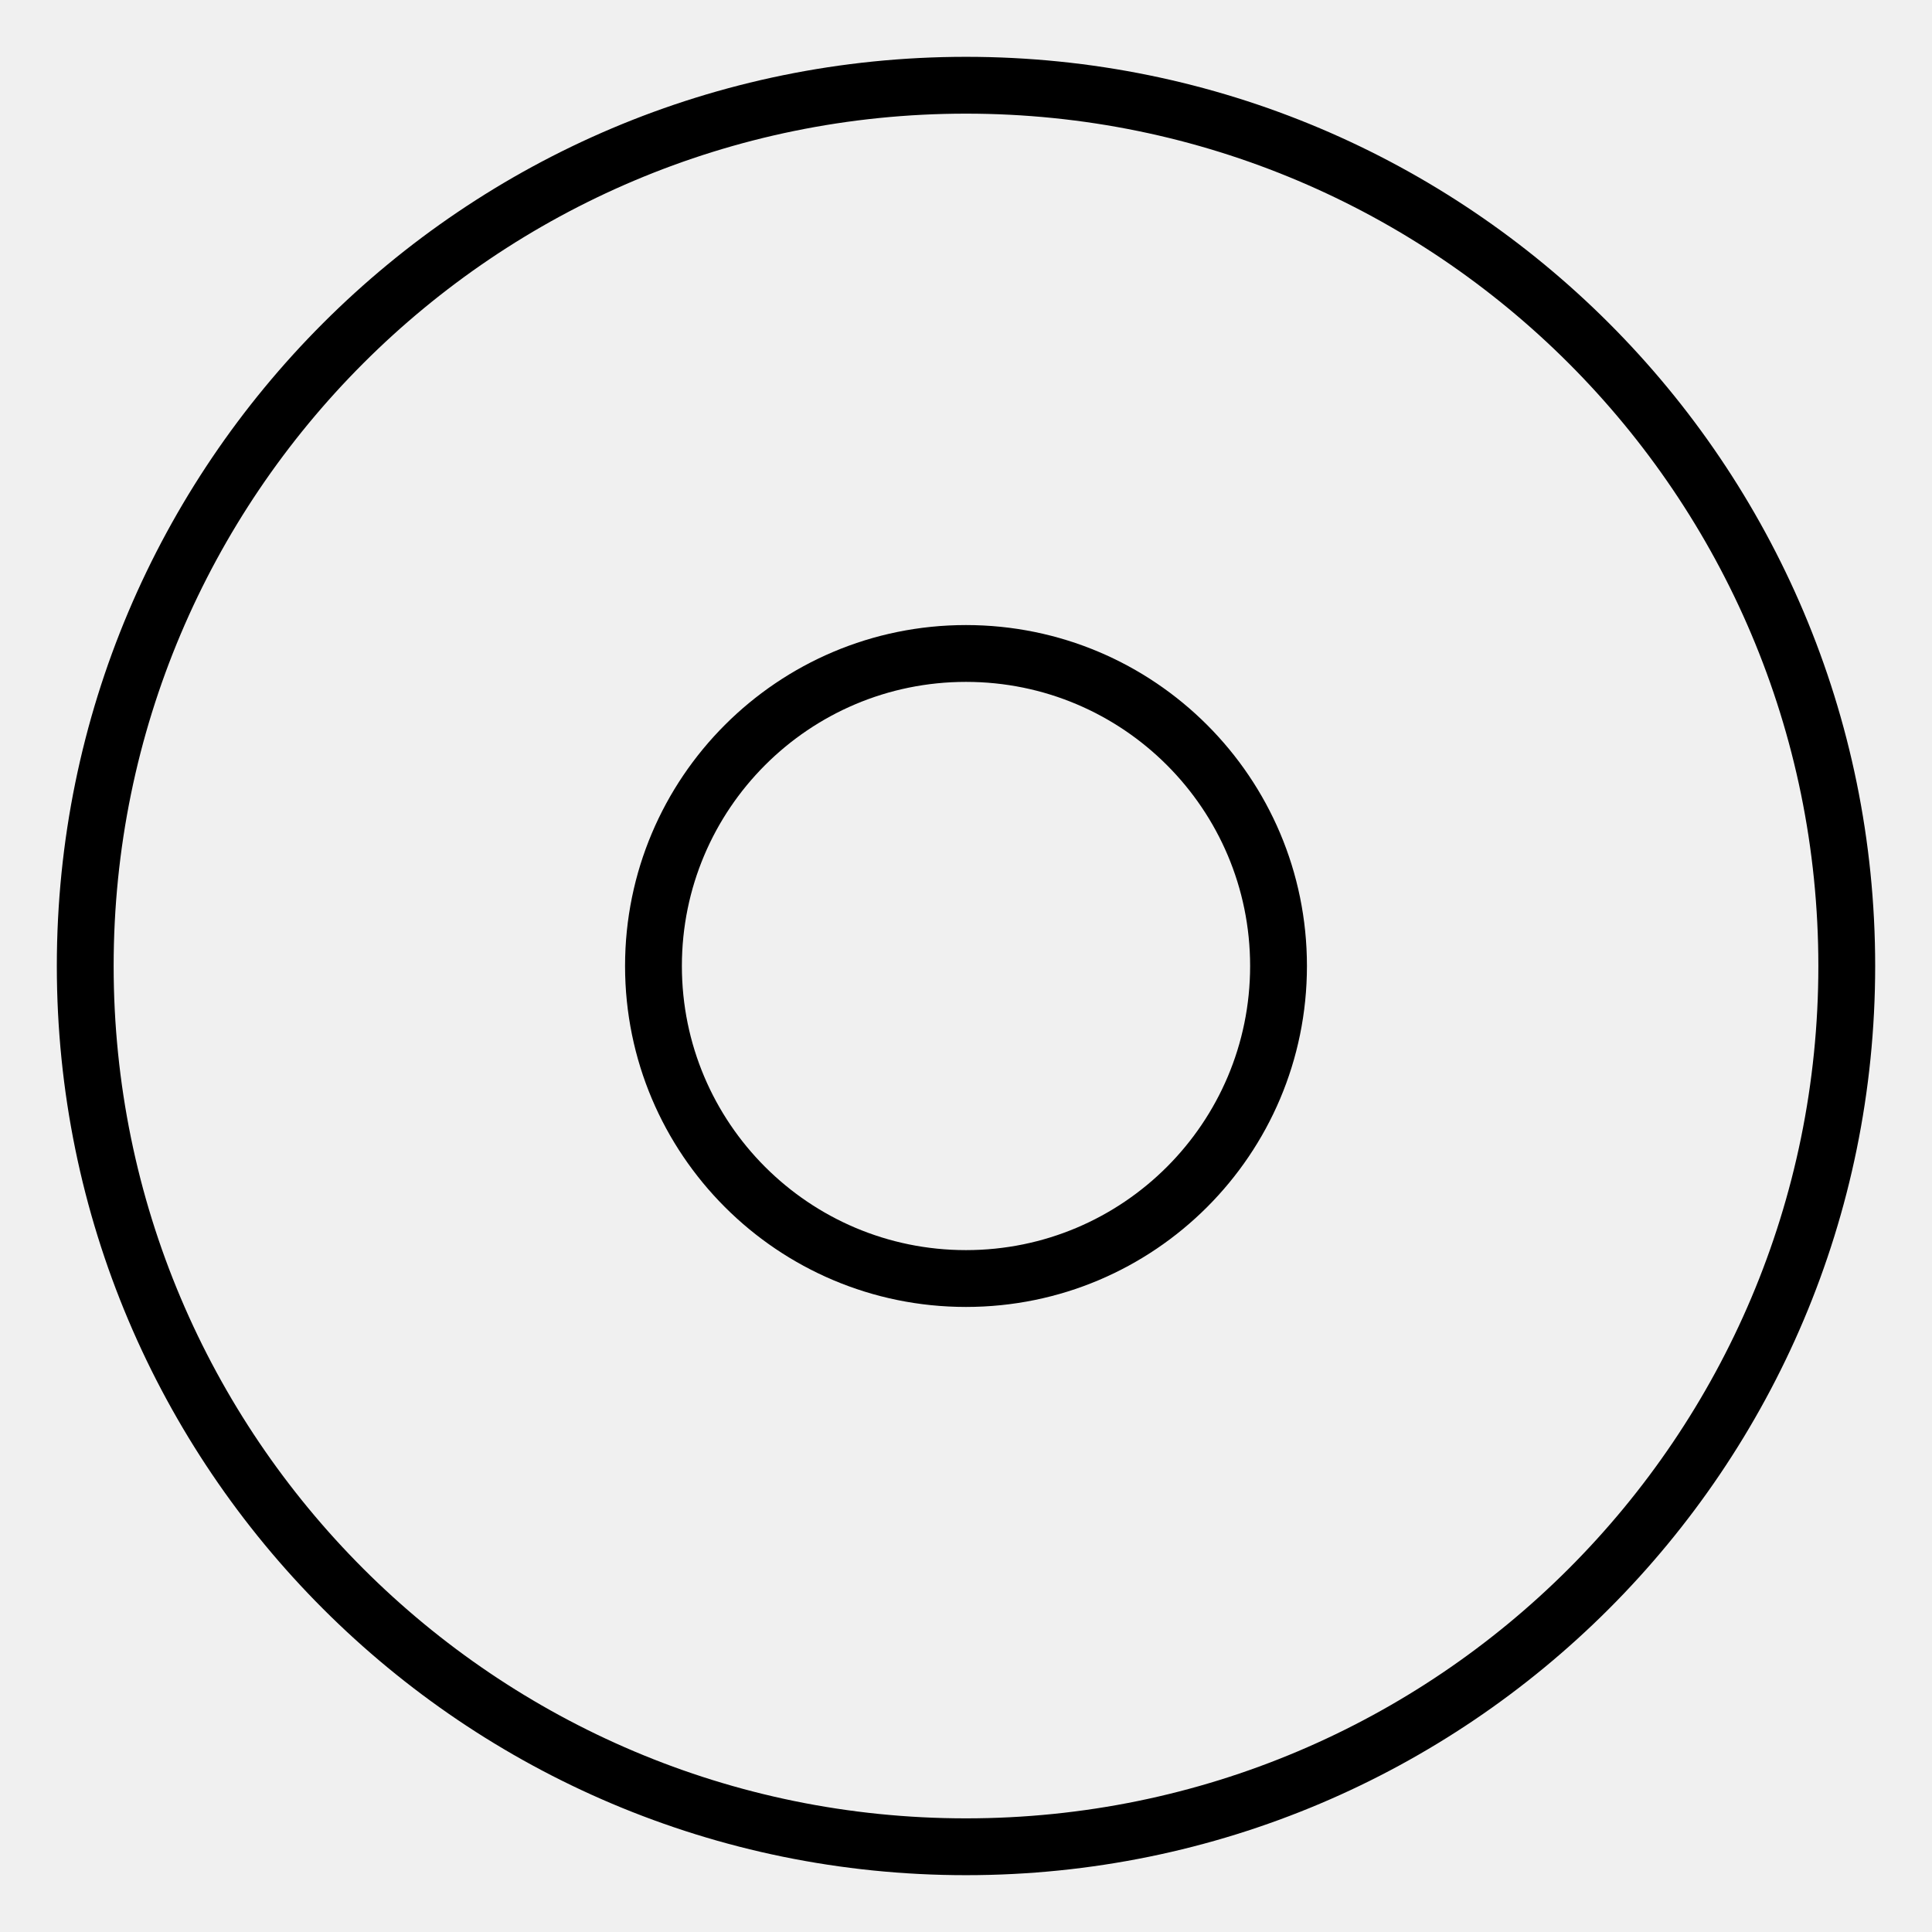
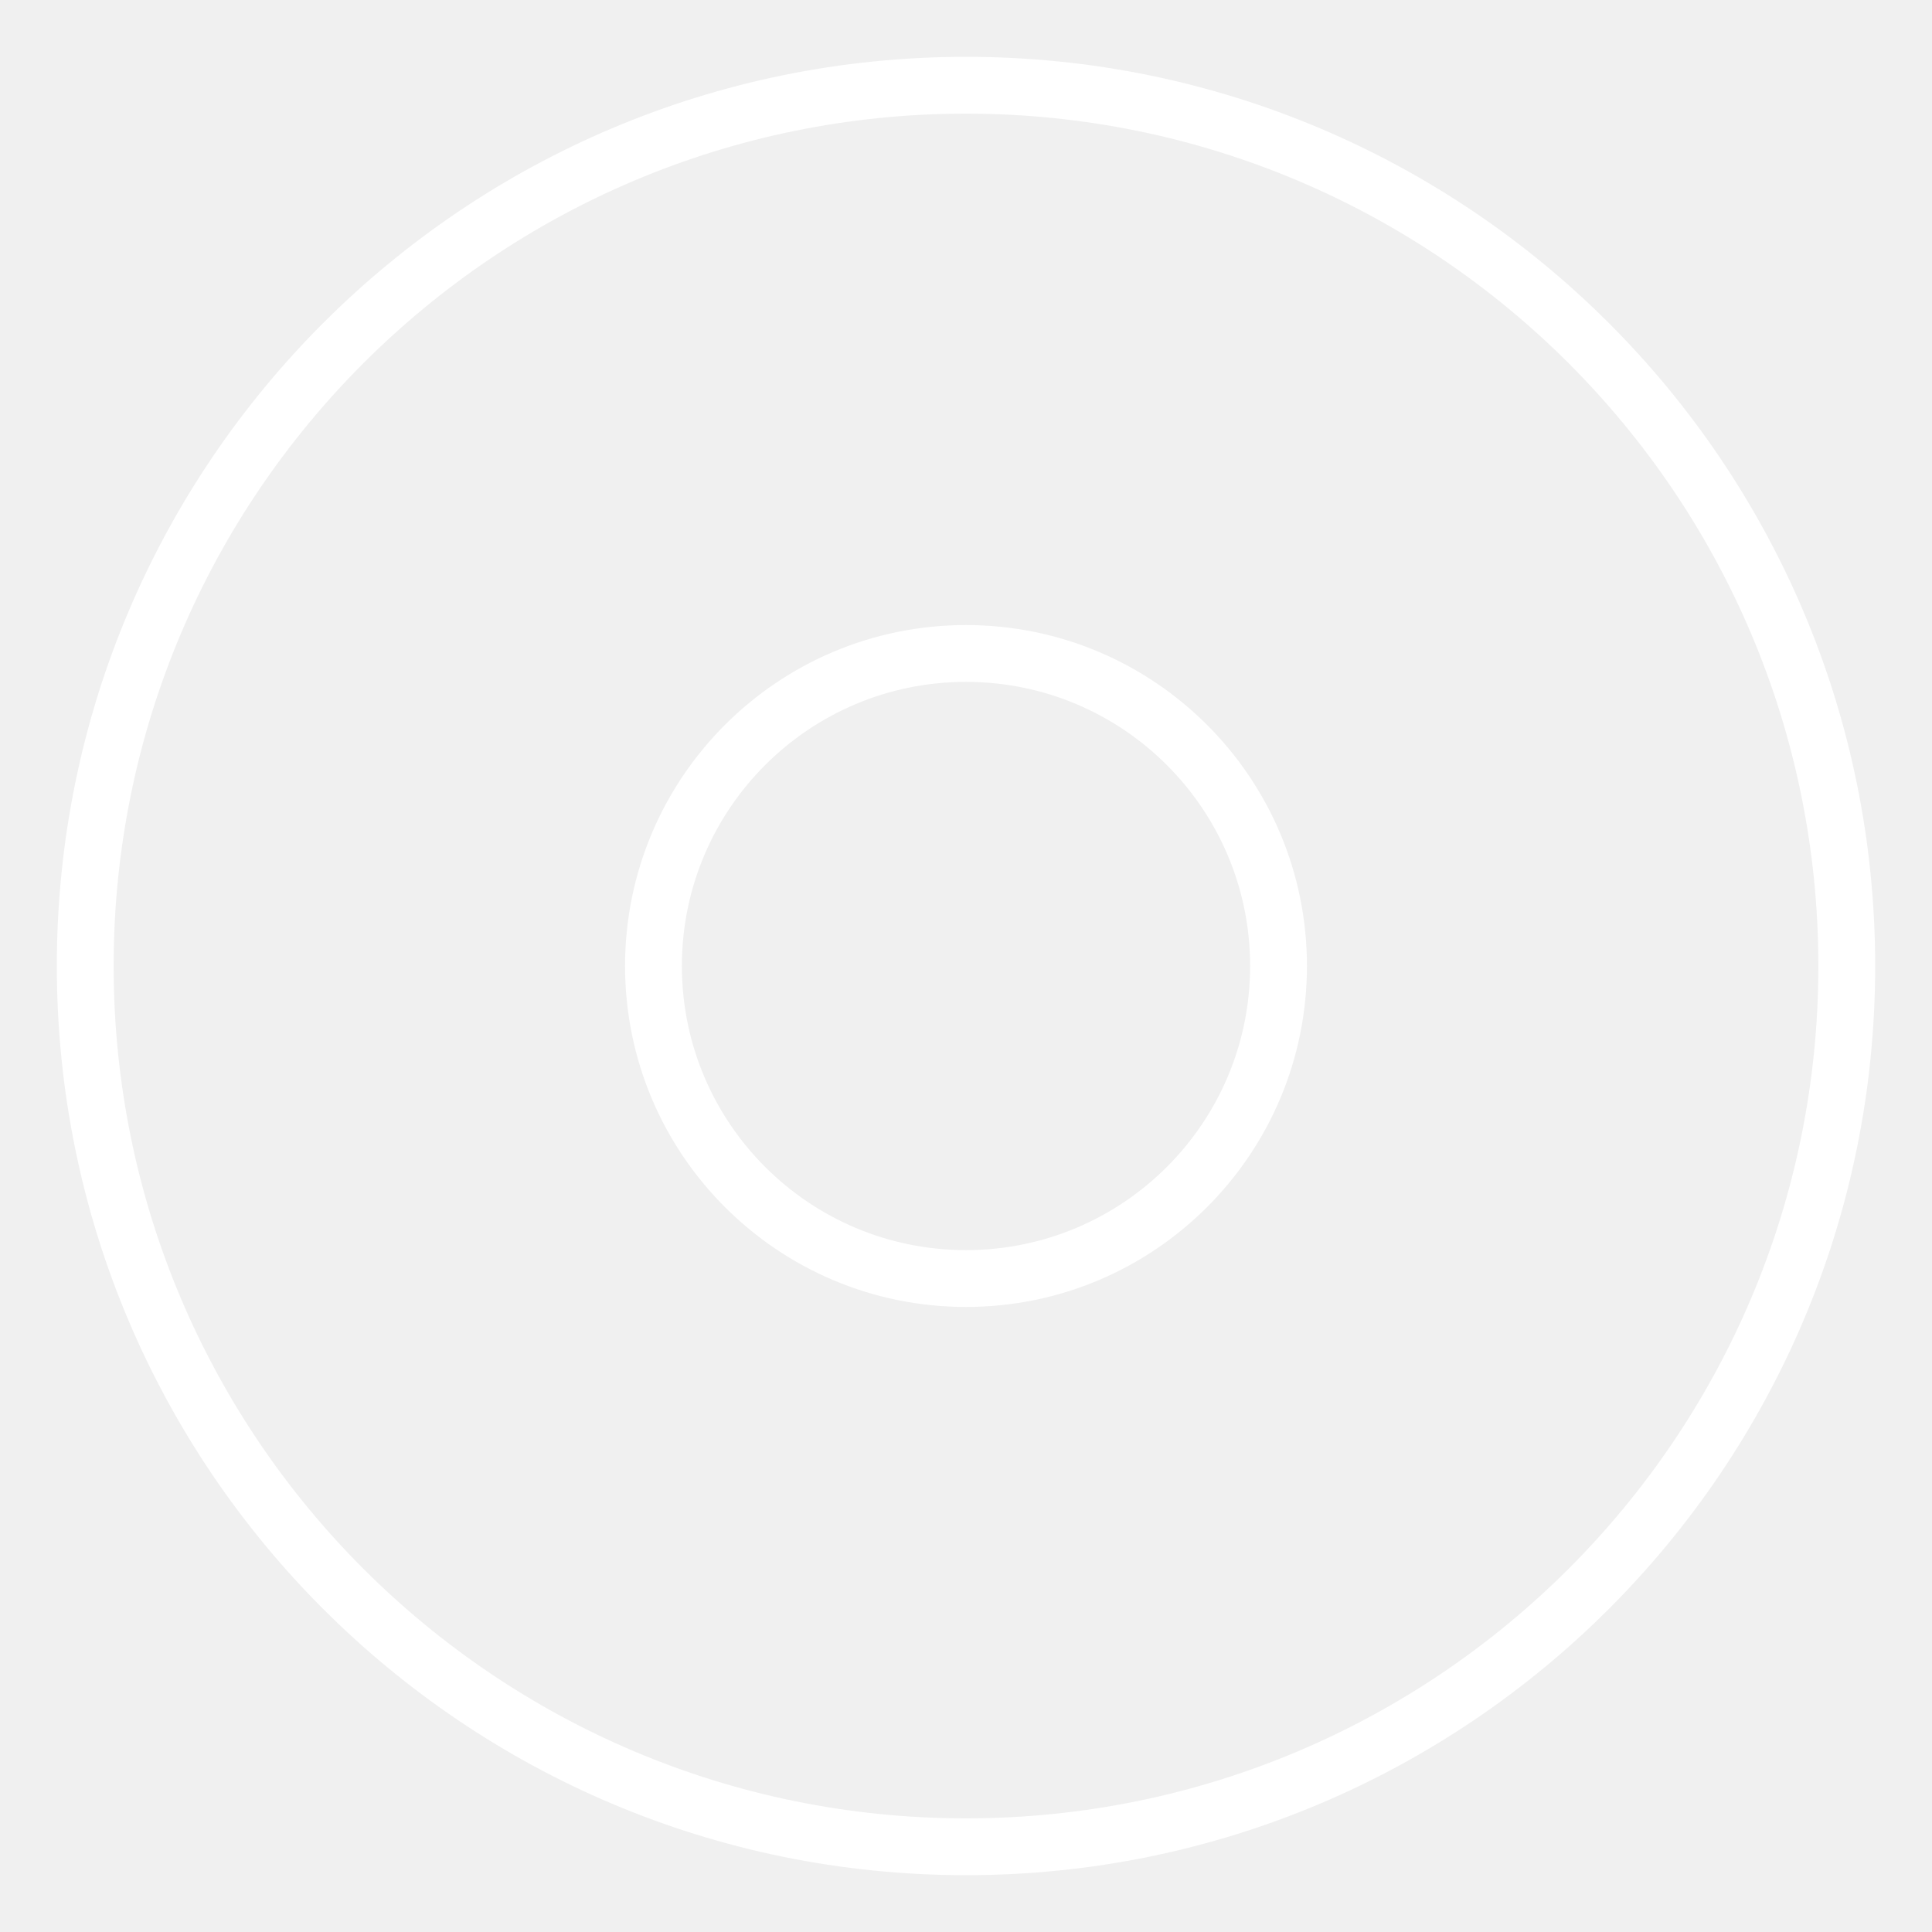
<svg xmlns="http://www.w3.org/2000/svg" id="svg8" version="1.1" viewBox="0 0 34 34" height="34" width="34">
  <defs id="defs2" />
-   <path style="opacity:1;vector-effect:none;fill:#000000;fill-opacity:1;stroke:none;stroke-width:3;stroke-linecap:round;stroke-linejoin:round;stroke-miterlimit:4;stroke-dasharray:none;stroke-dashoffset:0;stroke-opacity:1;paint-order:stroke markers fill" d="M 17,1 C 8.163,1 1,8.163 1,17 1,25.837 8.163,33 17,33 25.837,33 33,25.837 33,17 33,8.163 25.837,1 17,1 Z m 0,1 C 25.284,2 32,8.716 32,17 32,25.284 25.284,32 17,32 8.716,32 2,25.284 2,17 2,8.716 8.716,2 17,2 Z" id="path831" />
-   <path id="path816" d="M 17 11 C 13.686 11 11 13.686 11 17 C 11 20.314 13.686 23 17 23 C 20.314 23 23 20.314 23 17 C 23 13.686 20.314 11 17 11 z M 17 12 A 5 5 0 0 1 22 17 A 5 5 0 0 1 17 22 A 5 5 0 0 1 12 17 A 5 5 0 0 1 17 12 z " style="opacity:1;fill:#000000;fill-opacity:1;stroke:none;stroke-width:1.714;stroke-linecap:butt;stroke-linejoin:miter;stroke-miterlimit:4;stroke-dasharray:none;stroke-opacity:1" />
+   <path style="opacity:1;vector-effect:none;fill:#ffffff;fill-opacity:1;stroke:none;stroke-width:3;stroke-linecap:round;stroke-linejoin:round;stroke-miterlimit:4;stroke-dasharray:none;stroke-dashoffset:0;stroke-opacity:1;paint-order:stroke markers fill" d="M 17,1 C 8.163,1 1,8.163 1,17 1,25.837 8.163,33 17,33 25.837,33 33,25.837 33,17 33,8.163 25.837,1 17,1 Z m 0,1 C 25.284,2 32,8.716 32,17 32,25.284 25.284,32 17,32 8.716,32 2,25.284 2,17 2,8.716 8.716,2 17,2 Z" id="path831" />
+   <path id="path816" d="M 17 11 C 13.686 11 11 13.686 11 17 C 11 20.314 13.686 23 17 23 C 20.314 23 23 20.314 23 17 C 23 13.686 20.314 11 17 11 z M 17 12 A 5 5 0 0 1 22 17 A 5 5 0 0 1 17 22 A 5 5 0 0 1 12 17 A 5 5 0 0 1 17 12 z " style="opacity:1;fill:#ffffff;fill-opacity:1;stroke:none;stroke-width:1.714;stroke-linecap:butt;stroke-linejoin:miter;stroke-miterlimit:4;stroke-dasharray:none;stroke-opacity:1" />
</svg>
